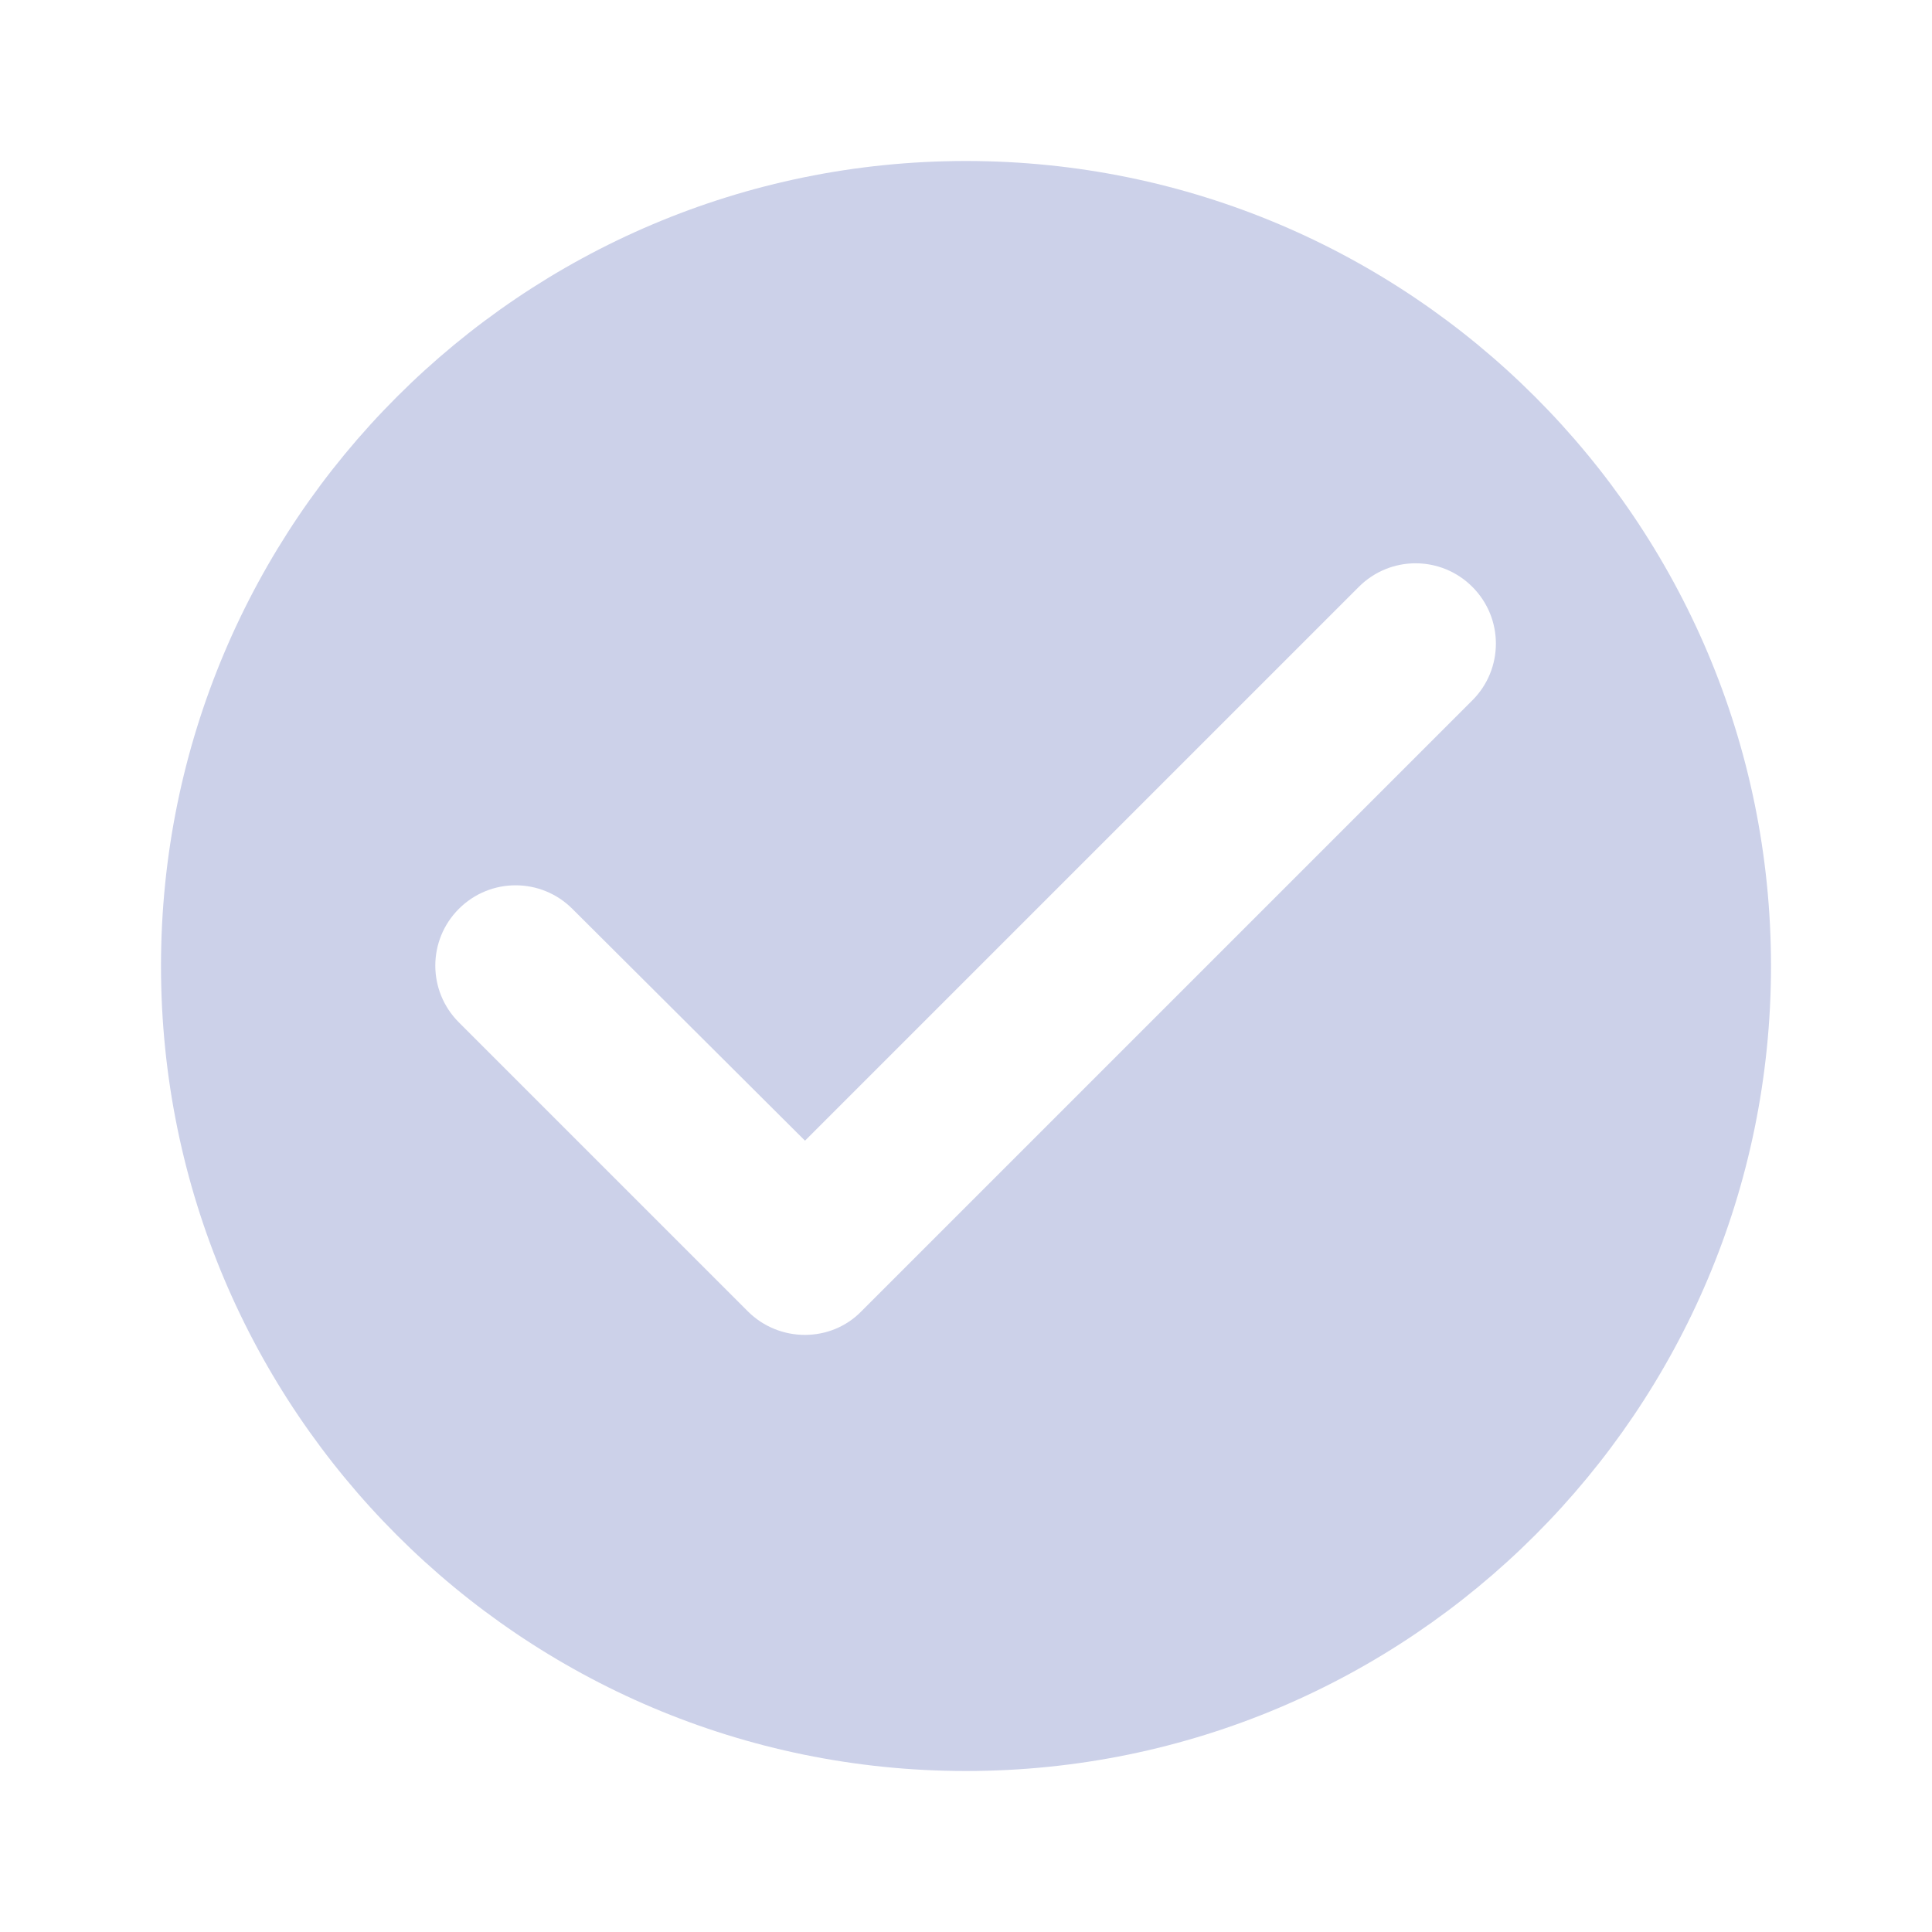
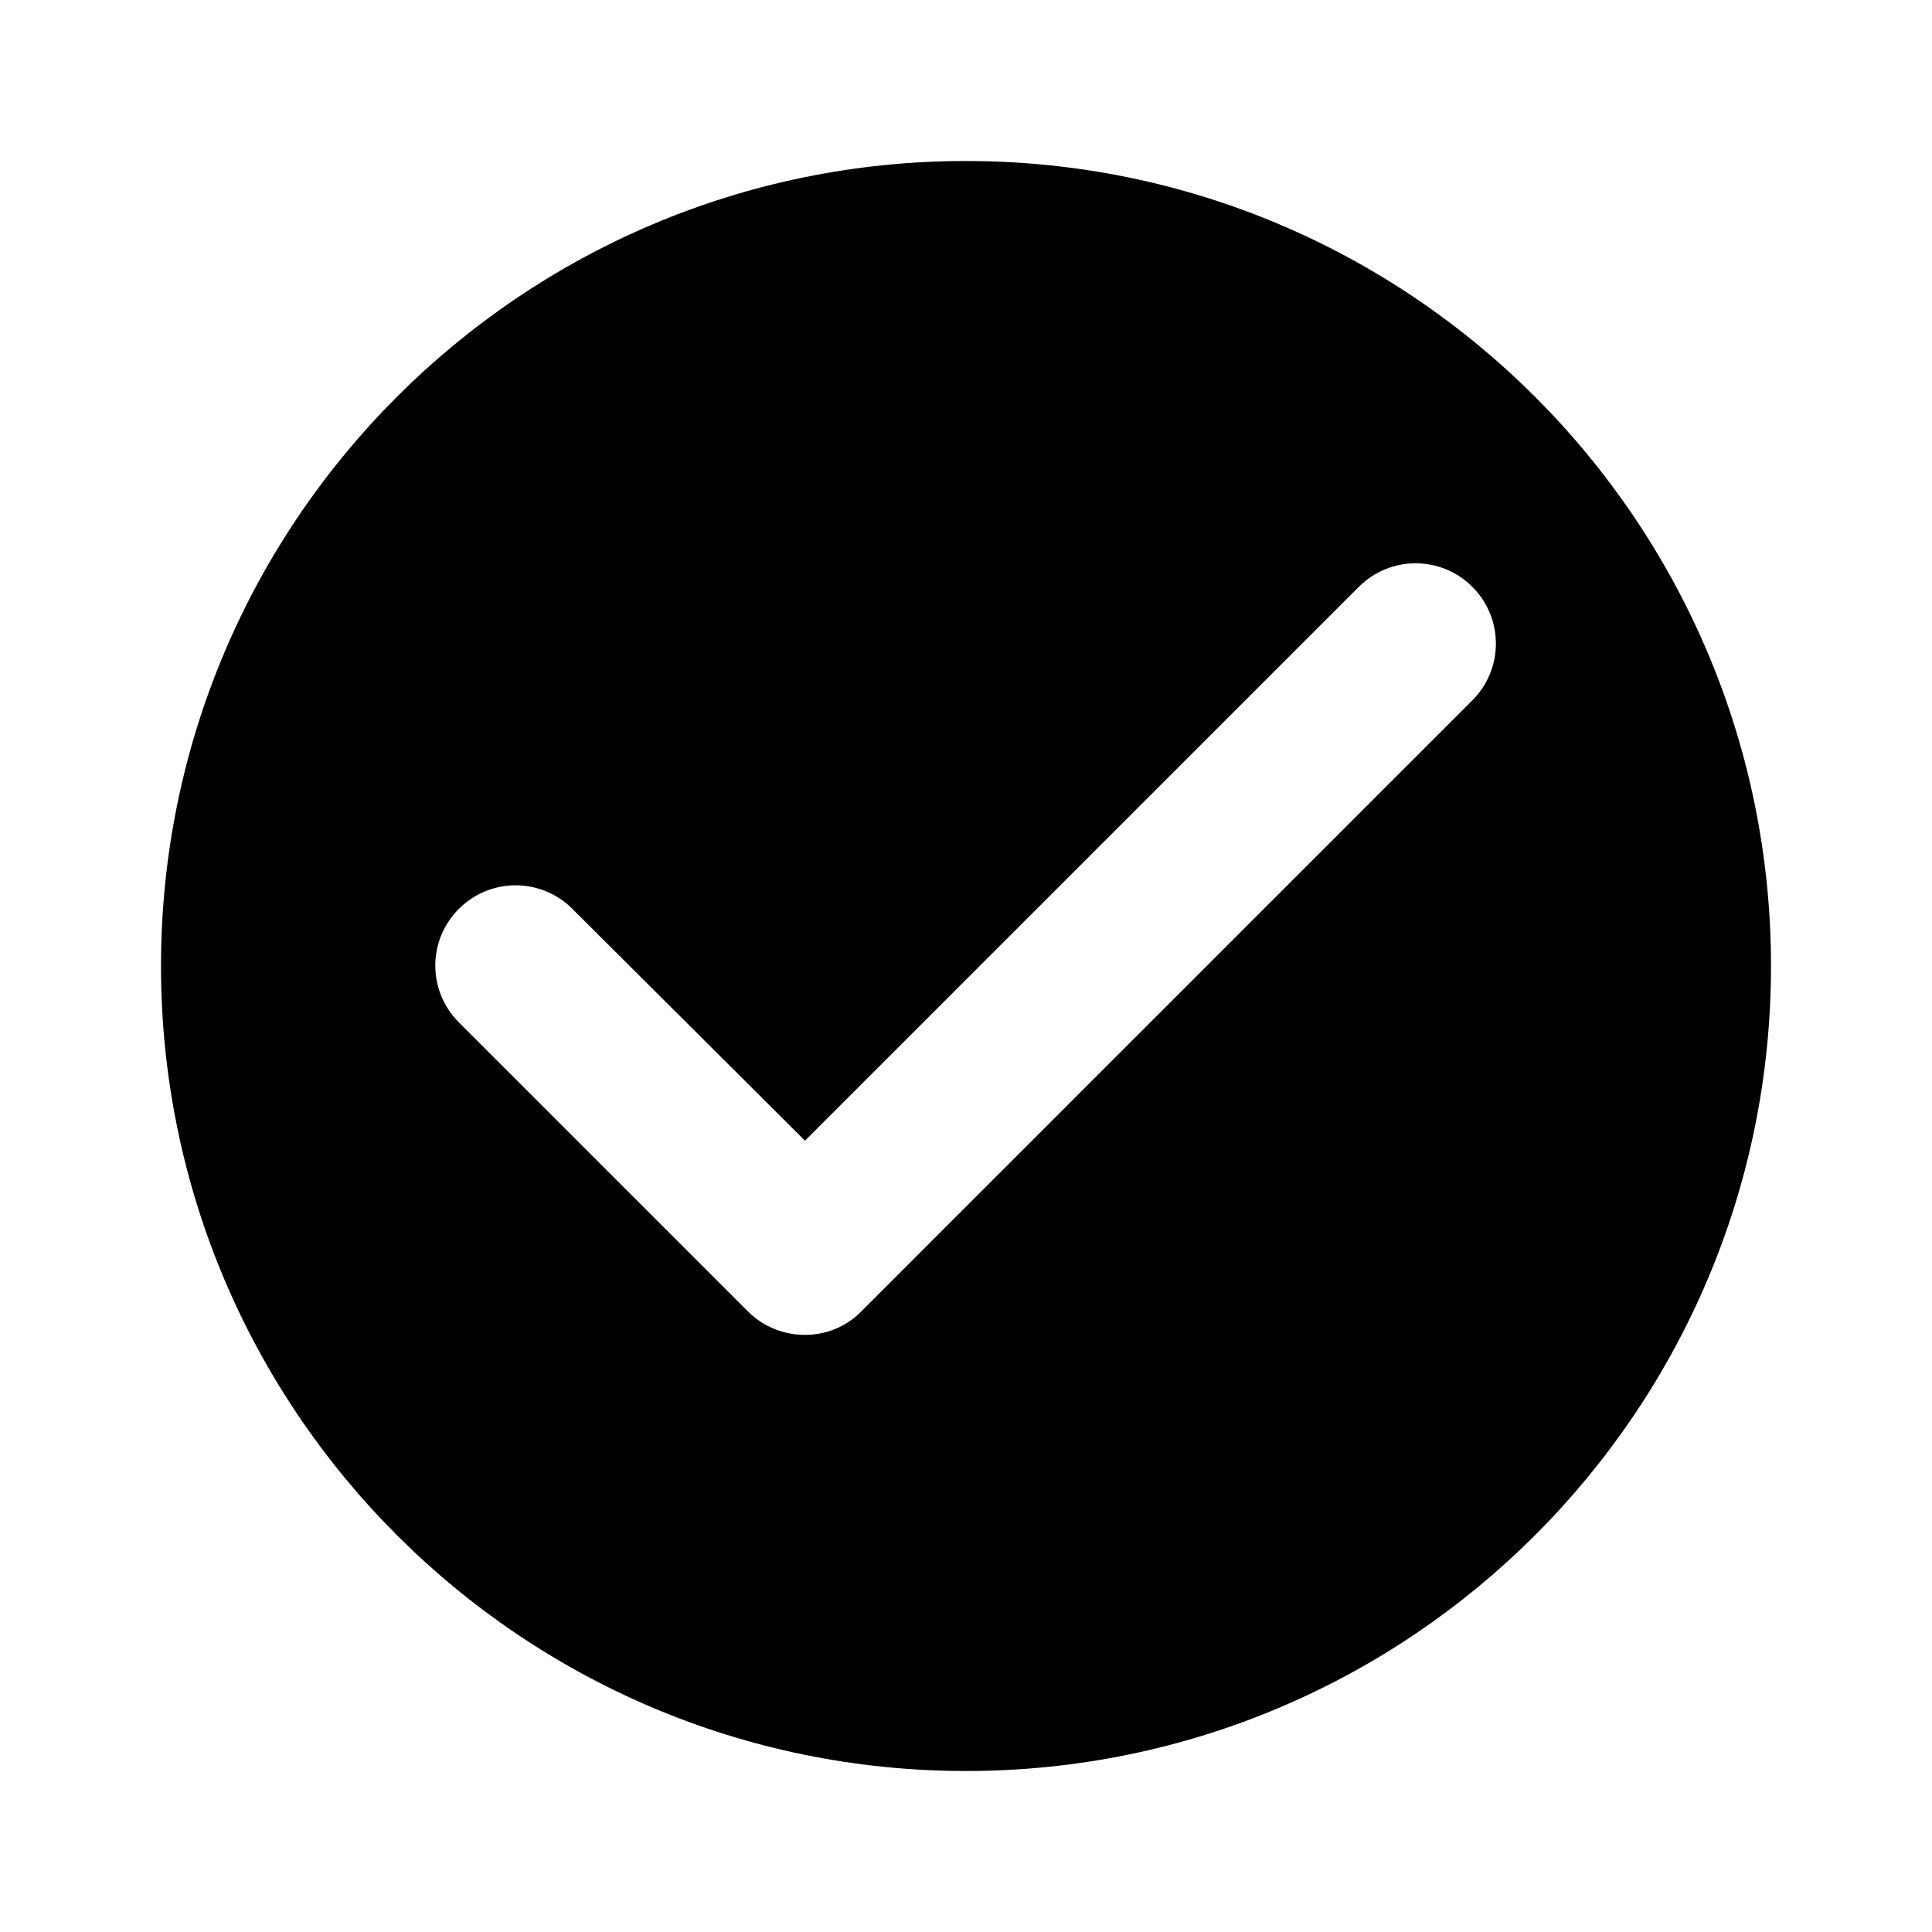
- <svg xmlns="http://www.w3.org/2000/svg" width="24" height="24" viewBox="0 0 24 24" fill="none">
-   <path d="M12 2C6.48 2 2 6.48 2 12C2 17.52 6.48 22 12 22C17.52 22 22 17.52 22 12C22 6.48 17.52 2 12 2ZM9.29 16.29L5.7 12.7C5.31 12.31 5.31 11.68 5.7 11.29C6.09 10.9 6.72 10.9 7.11 11.29L10 14.17L16.88 7.29C17.27 6.9 17.9 6.9 18.29 7.29C18.68 7.68 18.68 8.31 18.29 8.7L10.7 16.29C10.32 16.68 9.68 16.68 9.29 16.29Z" fill="#CCD1E9" />
+ <svg xmlns="http://www.w3.org/2000/svg" width="auto" height="auto" viewBox="0 0 24 24" fill="none">
+   <path d="M12 2C6.48 2 2 6.48 2 12C2 17.52 6.48 22 12 22C17.52 22 22 17.52 22 12C22 6.48 17.52 2 12 2ZM9.29 16.29L5.7 12.7C5.31 12.31 5.31 11.68 5.7 11.29C6.09 10.9 6.72 10.9 7.11 11.29L10 14.17L16.88 7.29C17.27 6.9 17.9 6.9 18.29 7.29C18.68 7.68 18.68 8.31 18.29 8.7L10.7 16.29C10.32 16.68 9.68 16.68 9.29 16.29Z" fill="currentColor" />
</svg>
